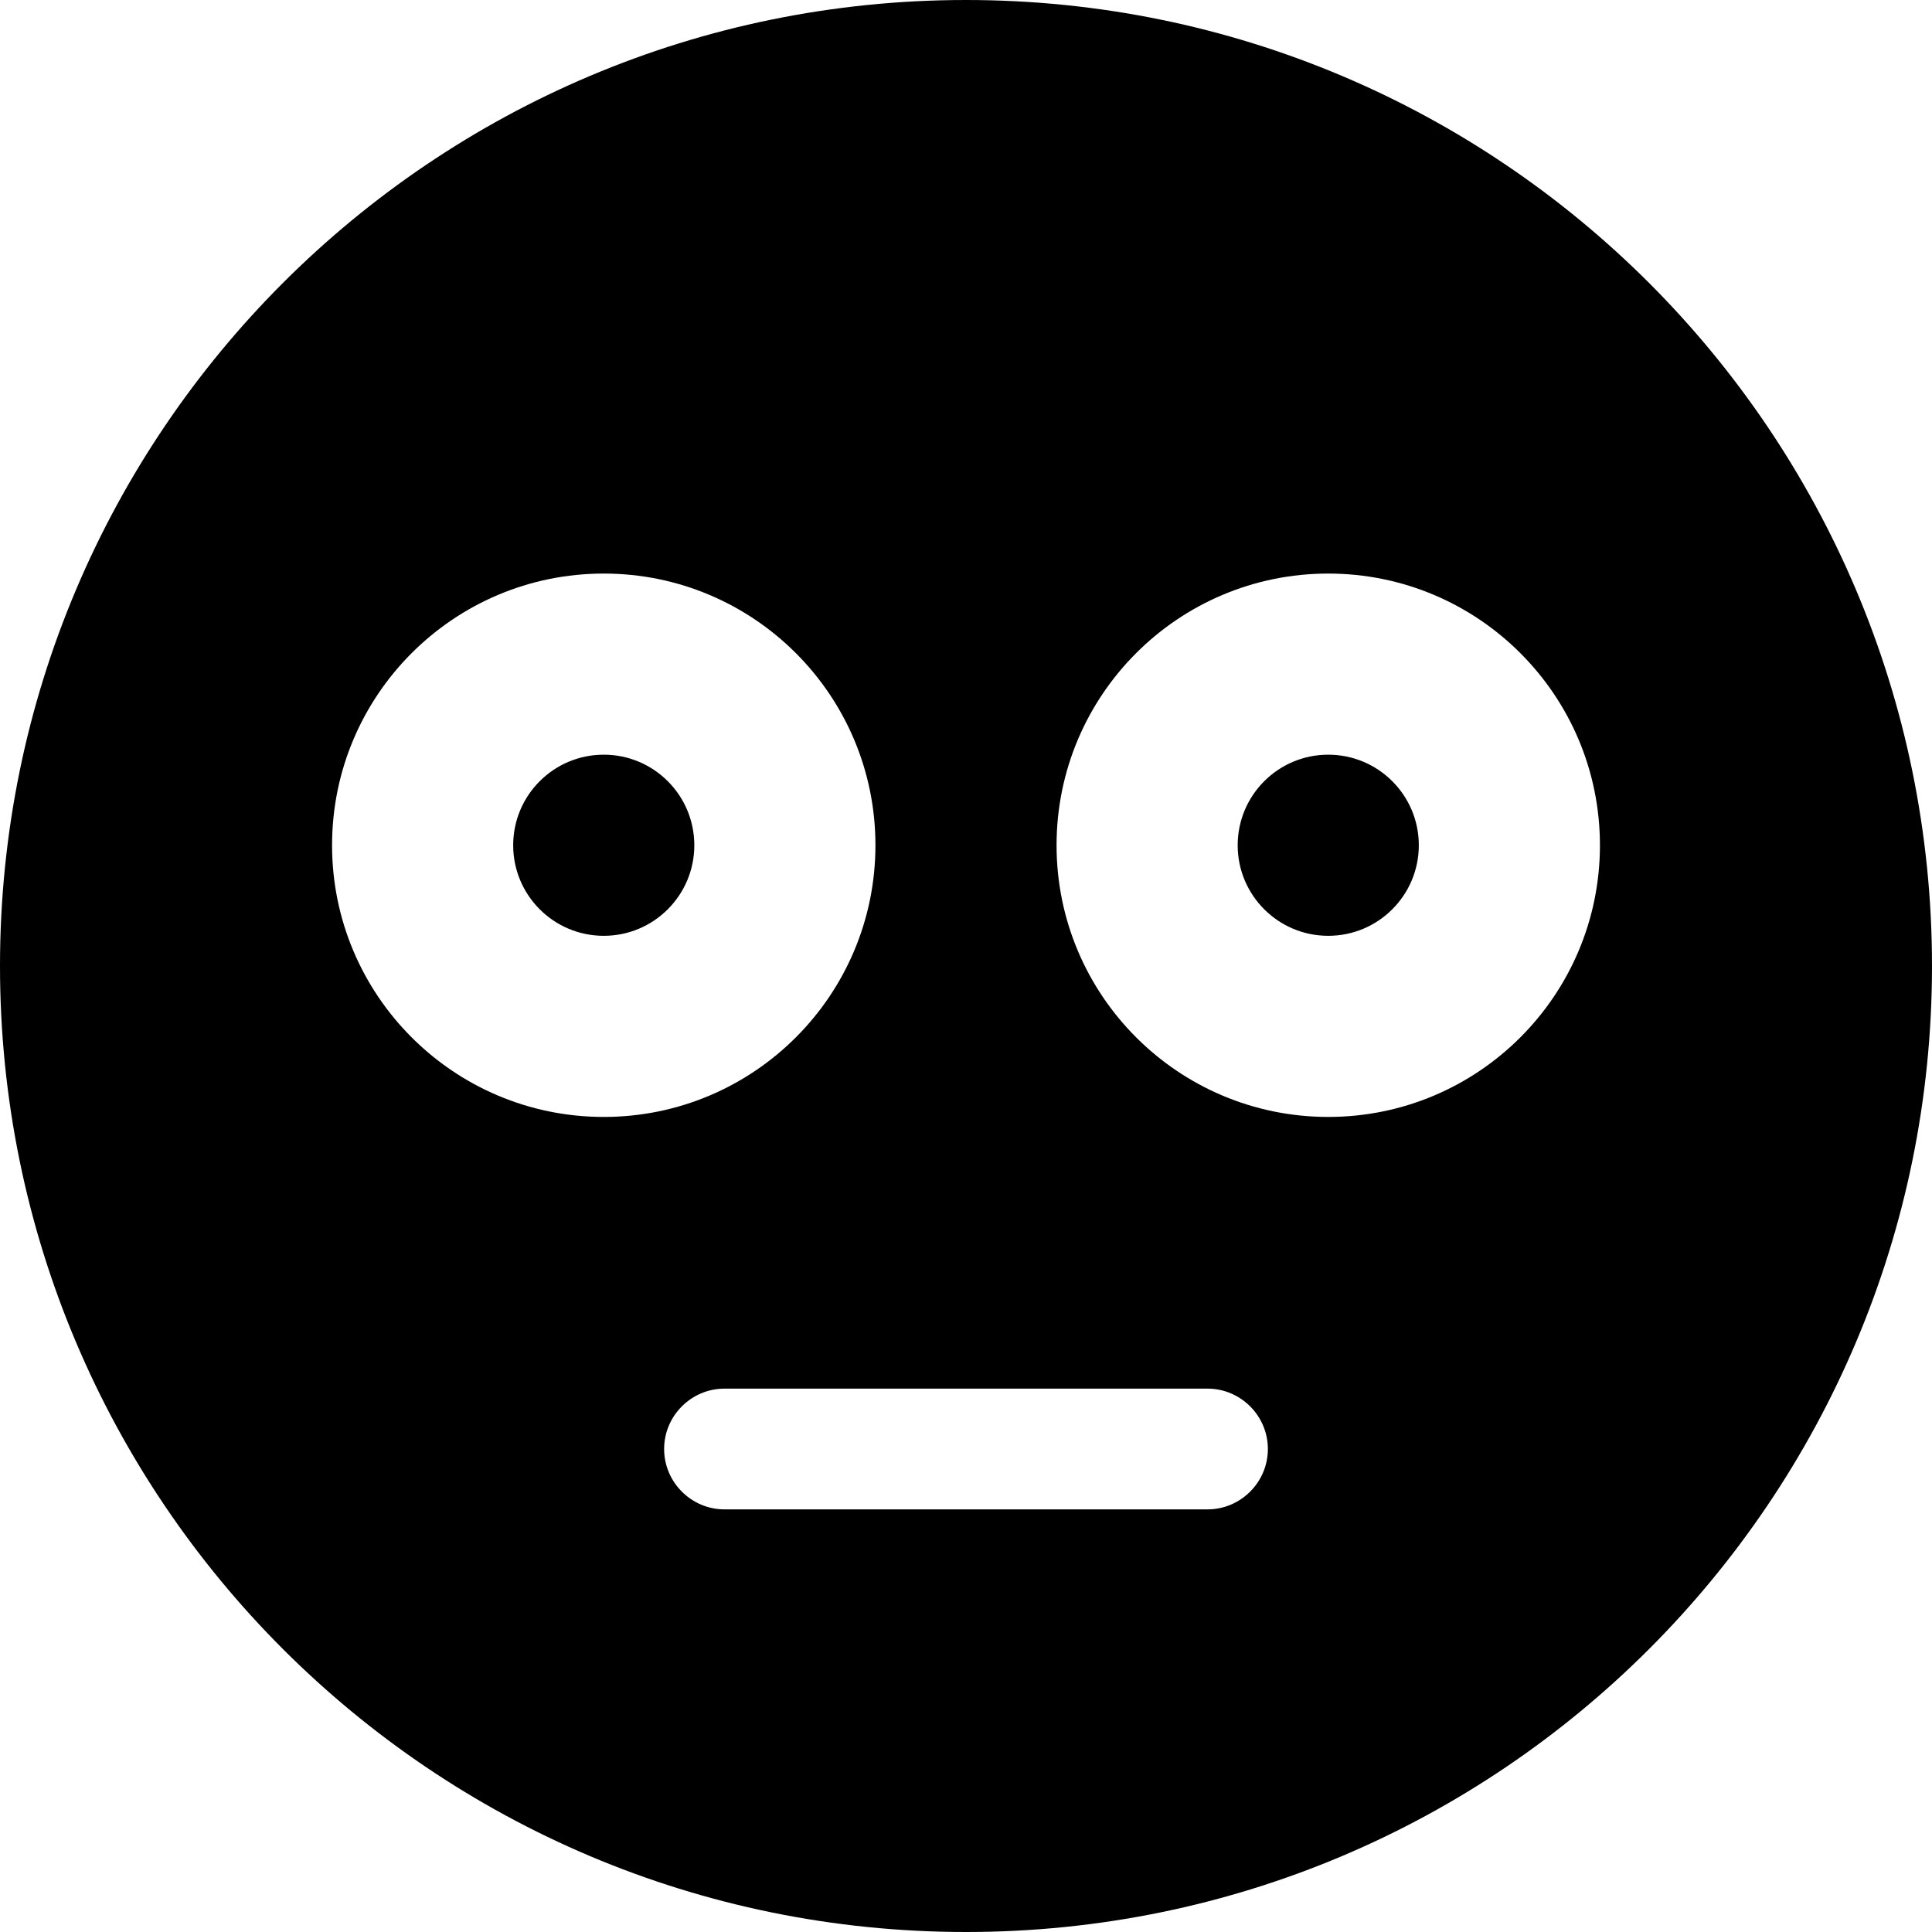
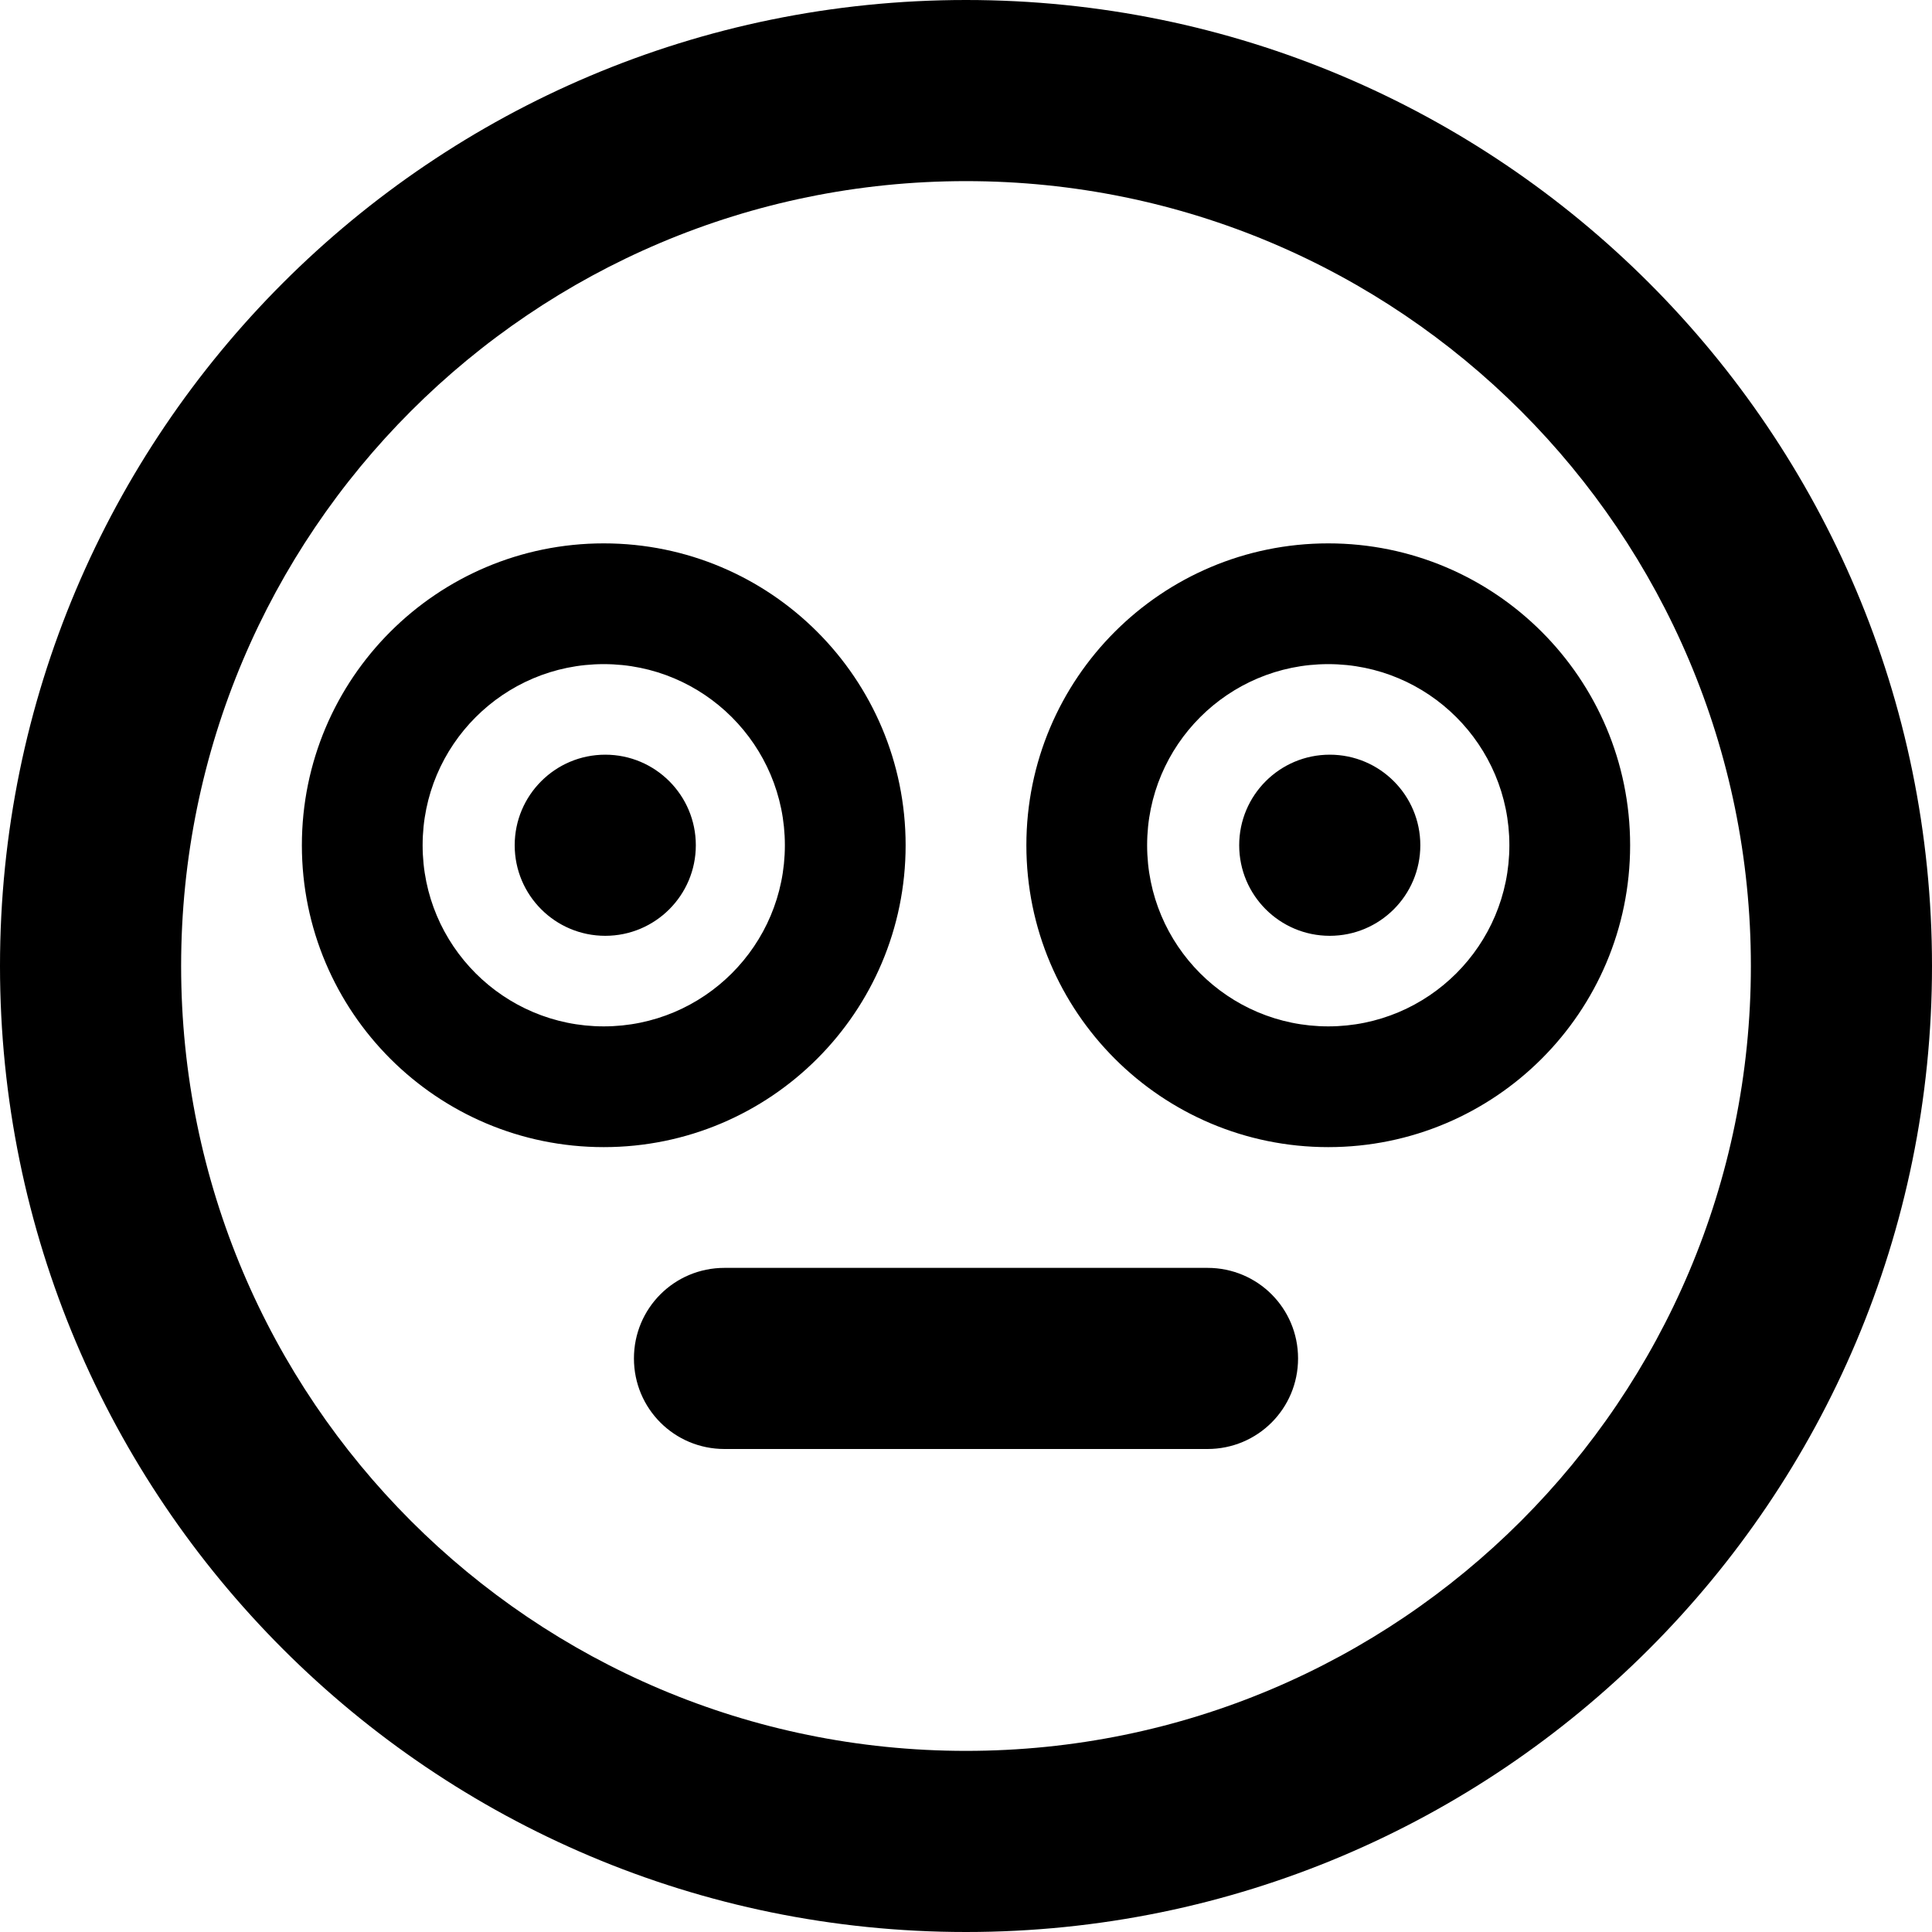
<svg xmlns="http://www.w3.org/2000/svg" viewBox="0 0 512 512">
-   <path d="M0 256a256 256 0 1 1 512 0A256 256 0 1 1 0 256zM176 384c0 8.8 7.2 16 16 16H320c8.8 0 16-7.2 16-16s-7.2-16-16-16H192c-8.8 0-16 7.2-16 16zm-16-88a72 72 0 1 0 0-144 72 72 0 1 0 0 144zm264-72a72 72 0 1 0 -144 0 72 72 0 1 0 144 0zm-288 0a24 24 0 1 1 48 0 24 24 0 1 1 -48 0zm192 0a24 24 0 1 1 48 0 24 24 0 1 1 -48 0z" />
+   <path d="M464 256A208 208 0 1 1 48 256a208 208 0 1 1 416 0zM256 0a256 256 0 1 0 0 512A256 256 0 1 0 256 0zM160.4 248a24 24 0 1 0 0-48 24 24 0 1 0 0 48zm216-24a24 24 0 1 0 -48 0 24 24 0 1 0 48 0zM192 336c-13.3 0-24 10.7-24 24s10.7 24 24 24H320c13.3 0 24-10.7 24-24s-10.7-24-24-24H192zM160 176a48 48 0 1 1 0 96 48 48 0 1 1 0-96zm0 128a80 80 0 1 0 0-160 80 80 0 1 0 0 160zm144-80a48 48 0 1 1 96 0 48 48 0 1 1 -96 0zm128 0a80 80 0 1 0 -160 0 80 80 0 1 0 160 0z" />
</svg>
